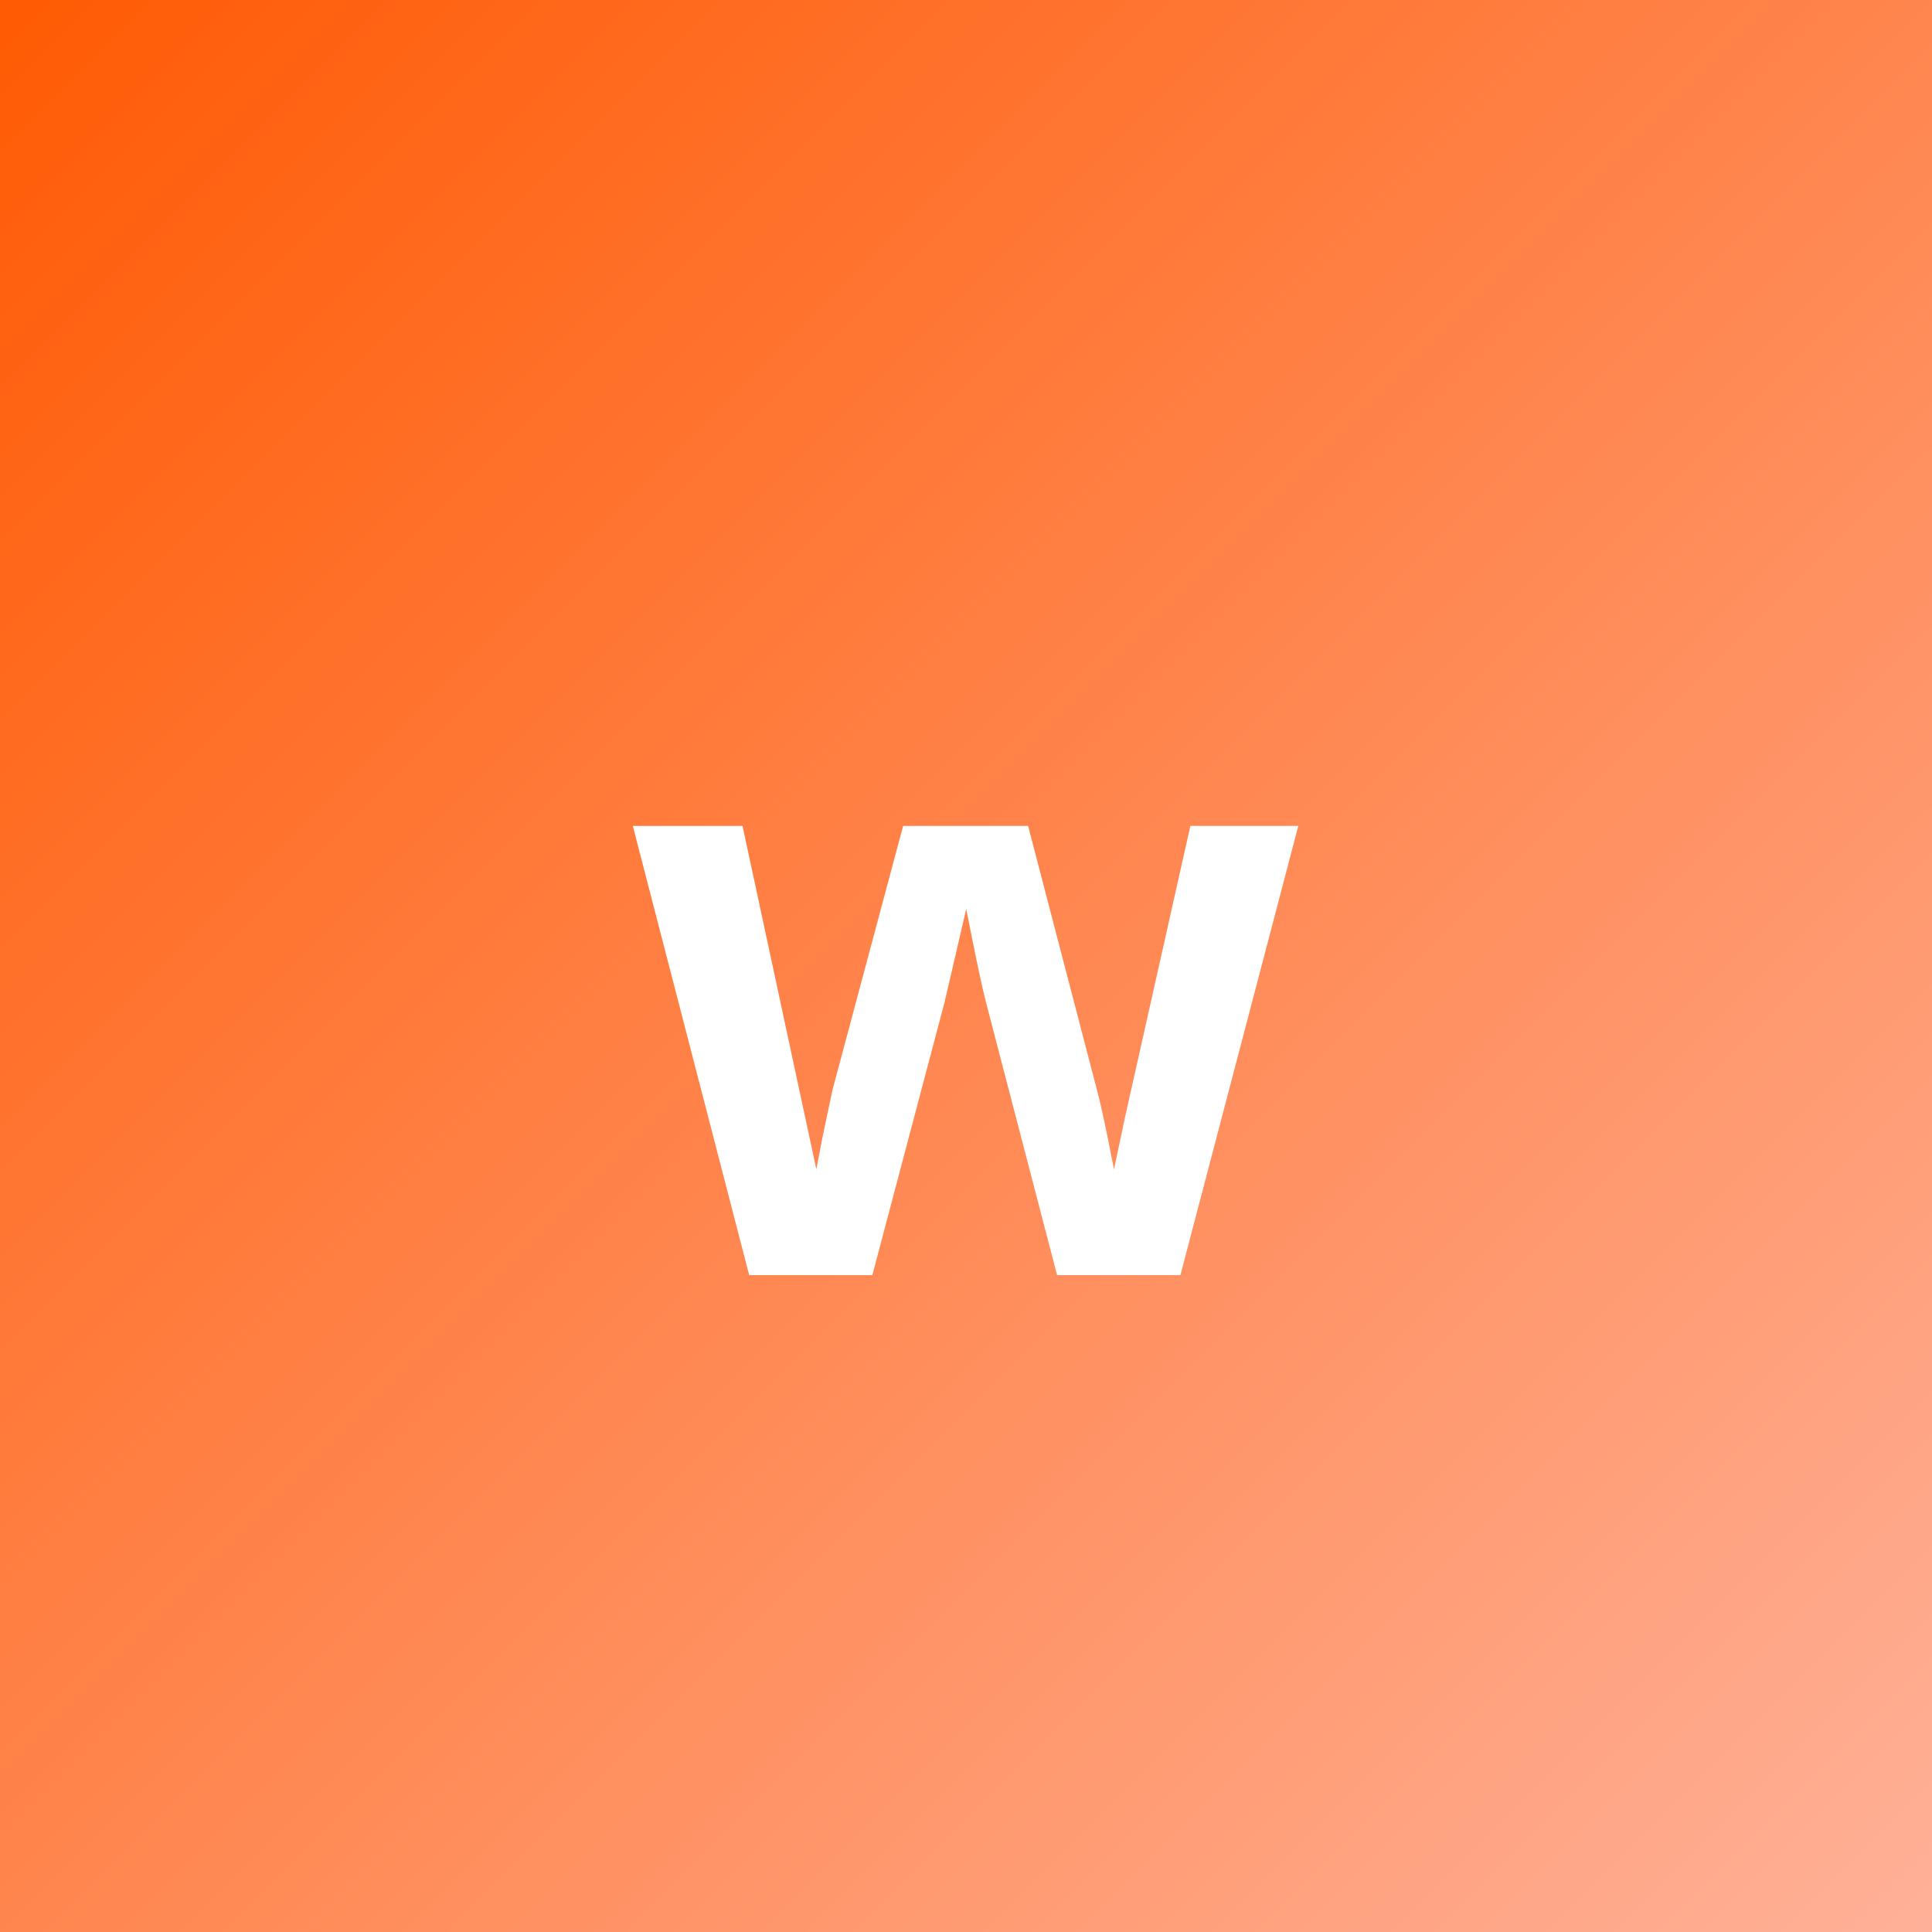
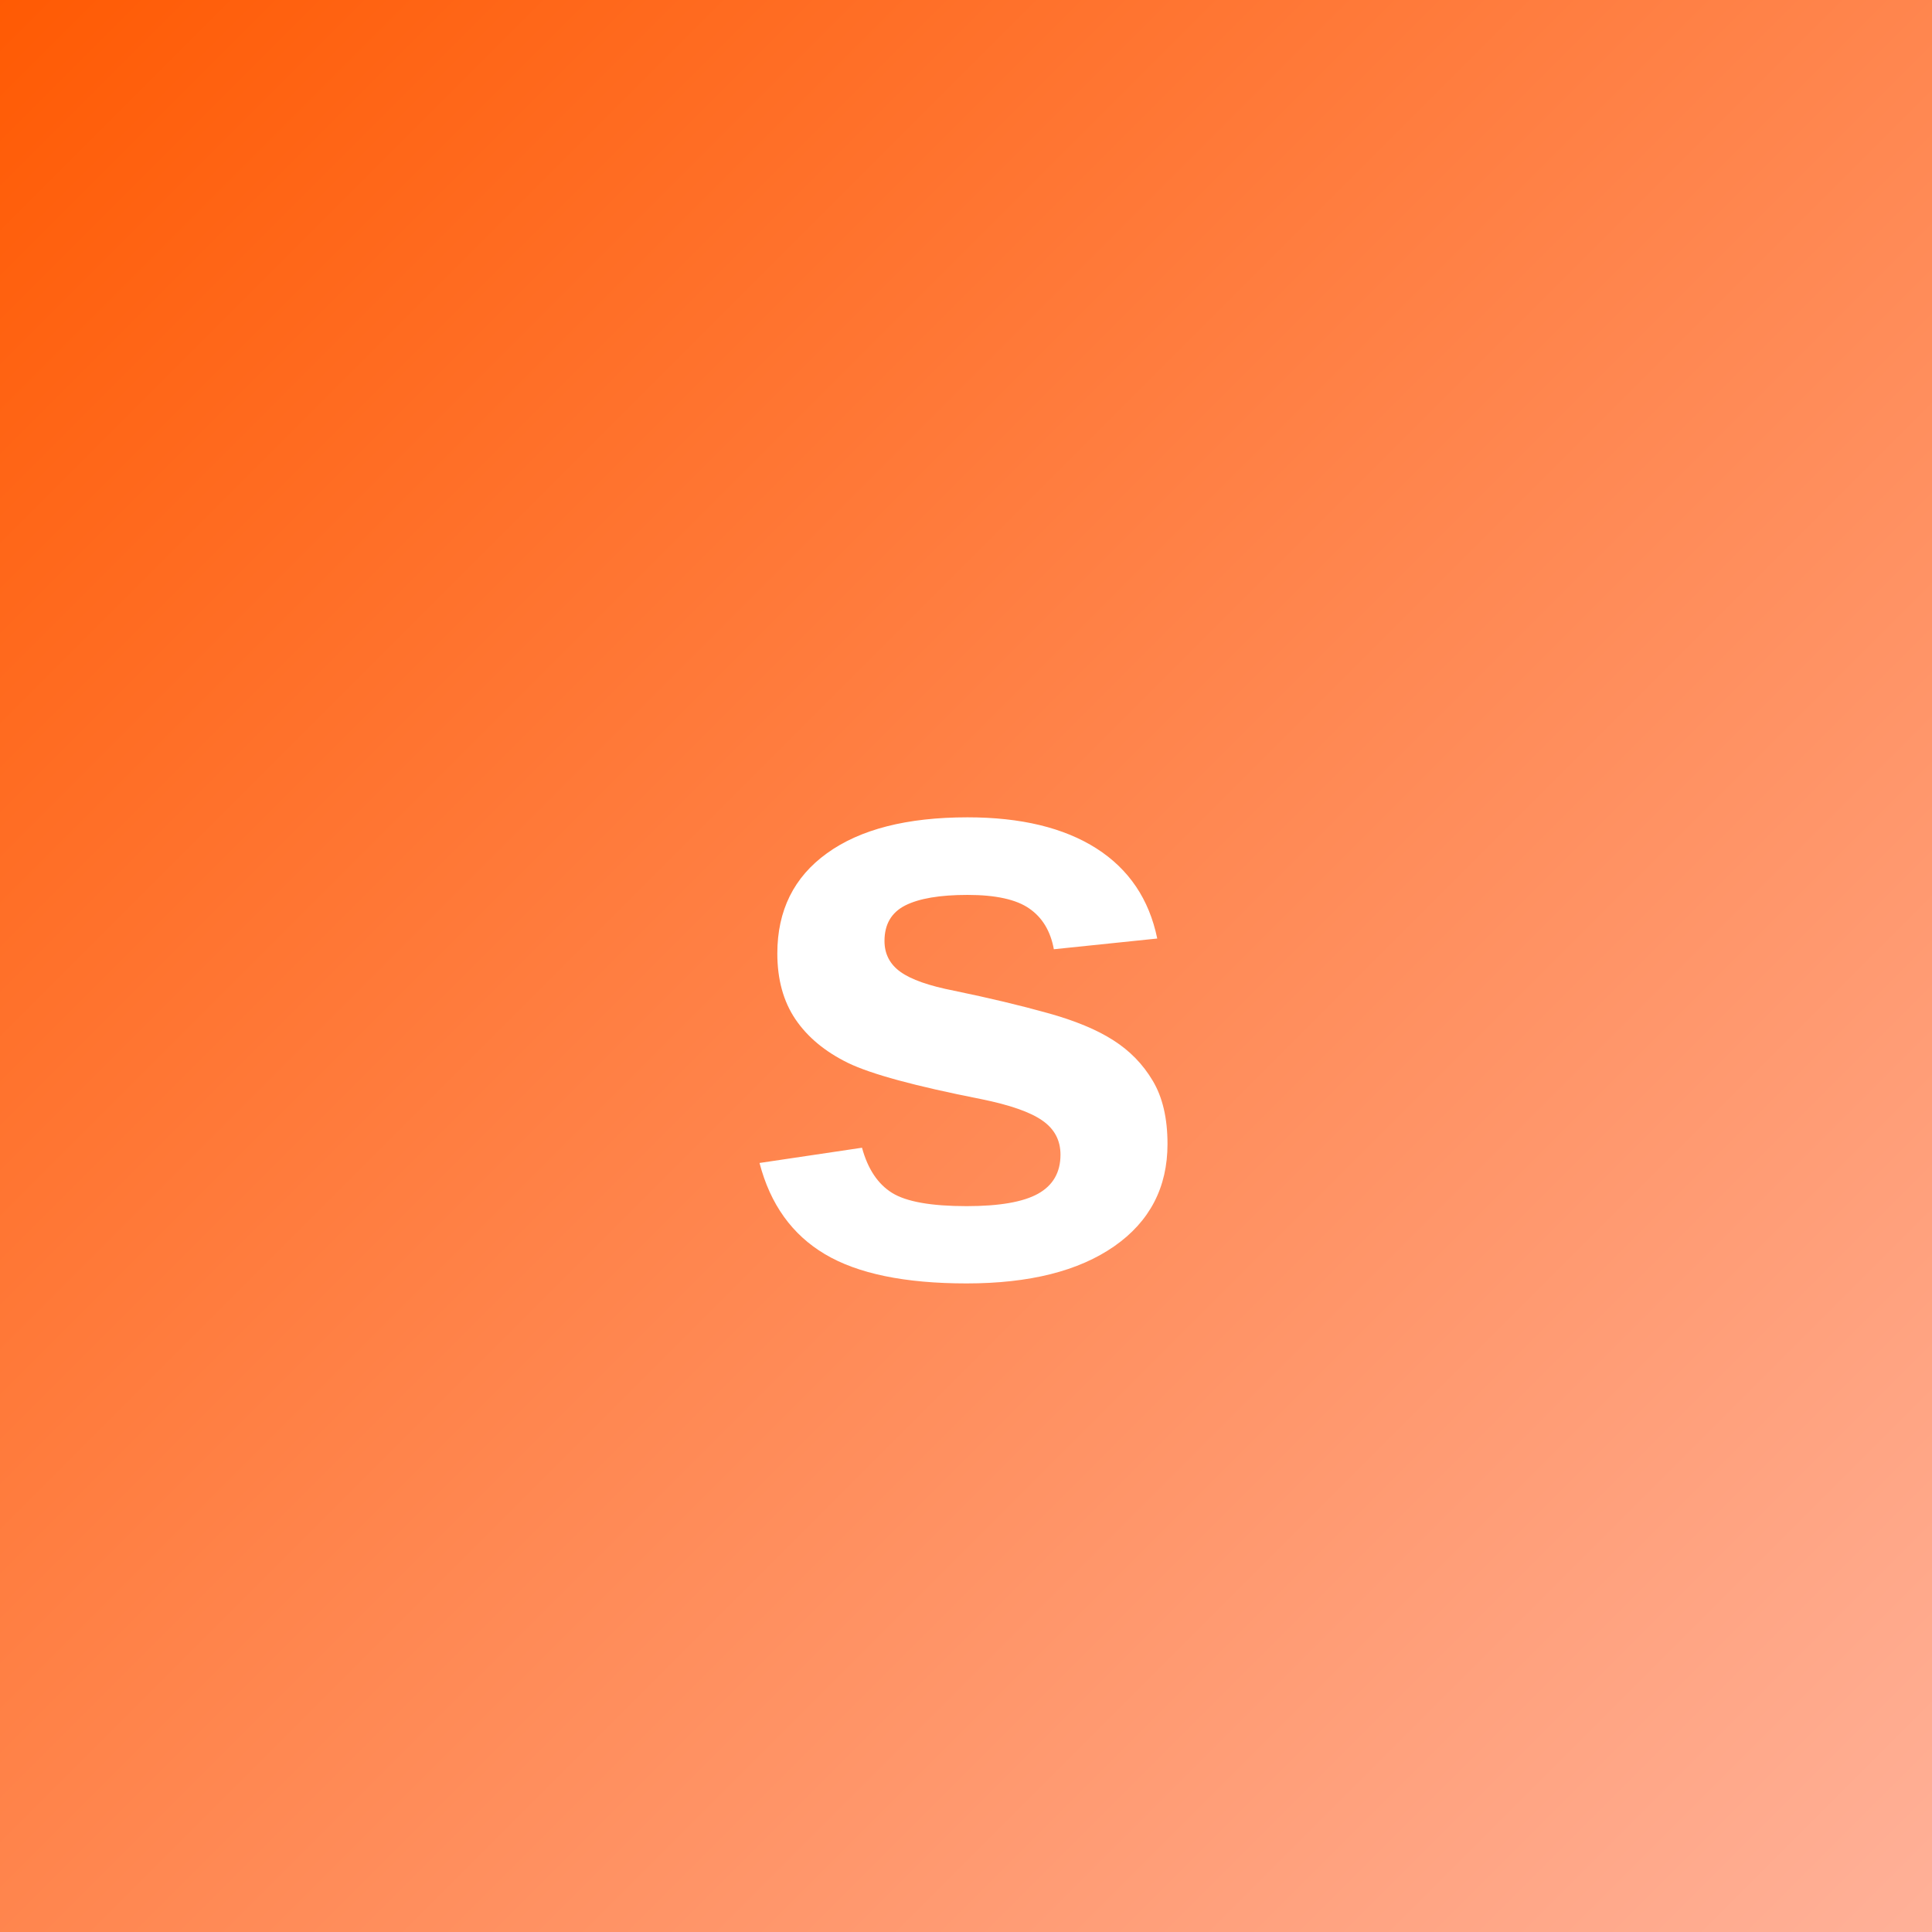
<svg xmlns="http://www.w3.org/2000/svg" viewBox="0 0 200 200">
  <defs>
    <linearGradient id="g" x1="0" y1="0" x2="1" y2="1">
      <stop offset="0%" stop-color="#FF5A03" />
      <stop offset="100%" stop-color="#FFB199" />
    </linearGradient>
  </defs>
  <rect width="200" height="200" fill="url(#g)" />
-   <text x="100" y="132" font-size="88" font-family="Arial, sans-serif" font-weight="bold" fill="white" text-anchor="middle">w</text>
+   <text x="100" y="132" font-size="88" font-family="Arial, sans-serif" font-weight="bold" fill="white" text-anchor="middle">s</text>
</svg>
